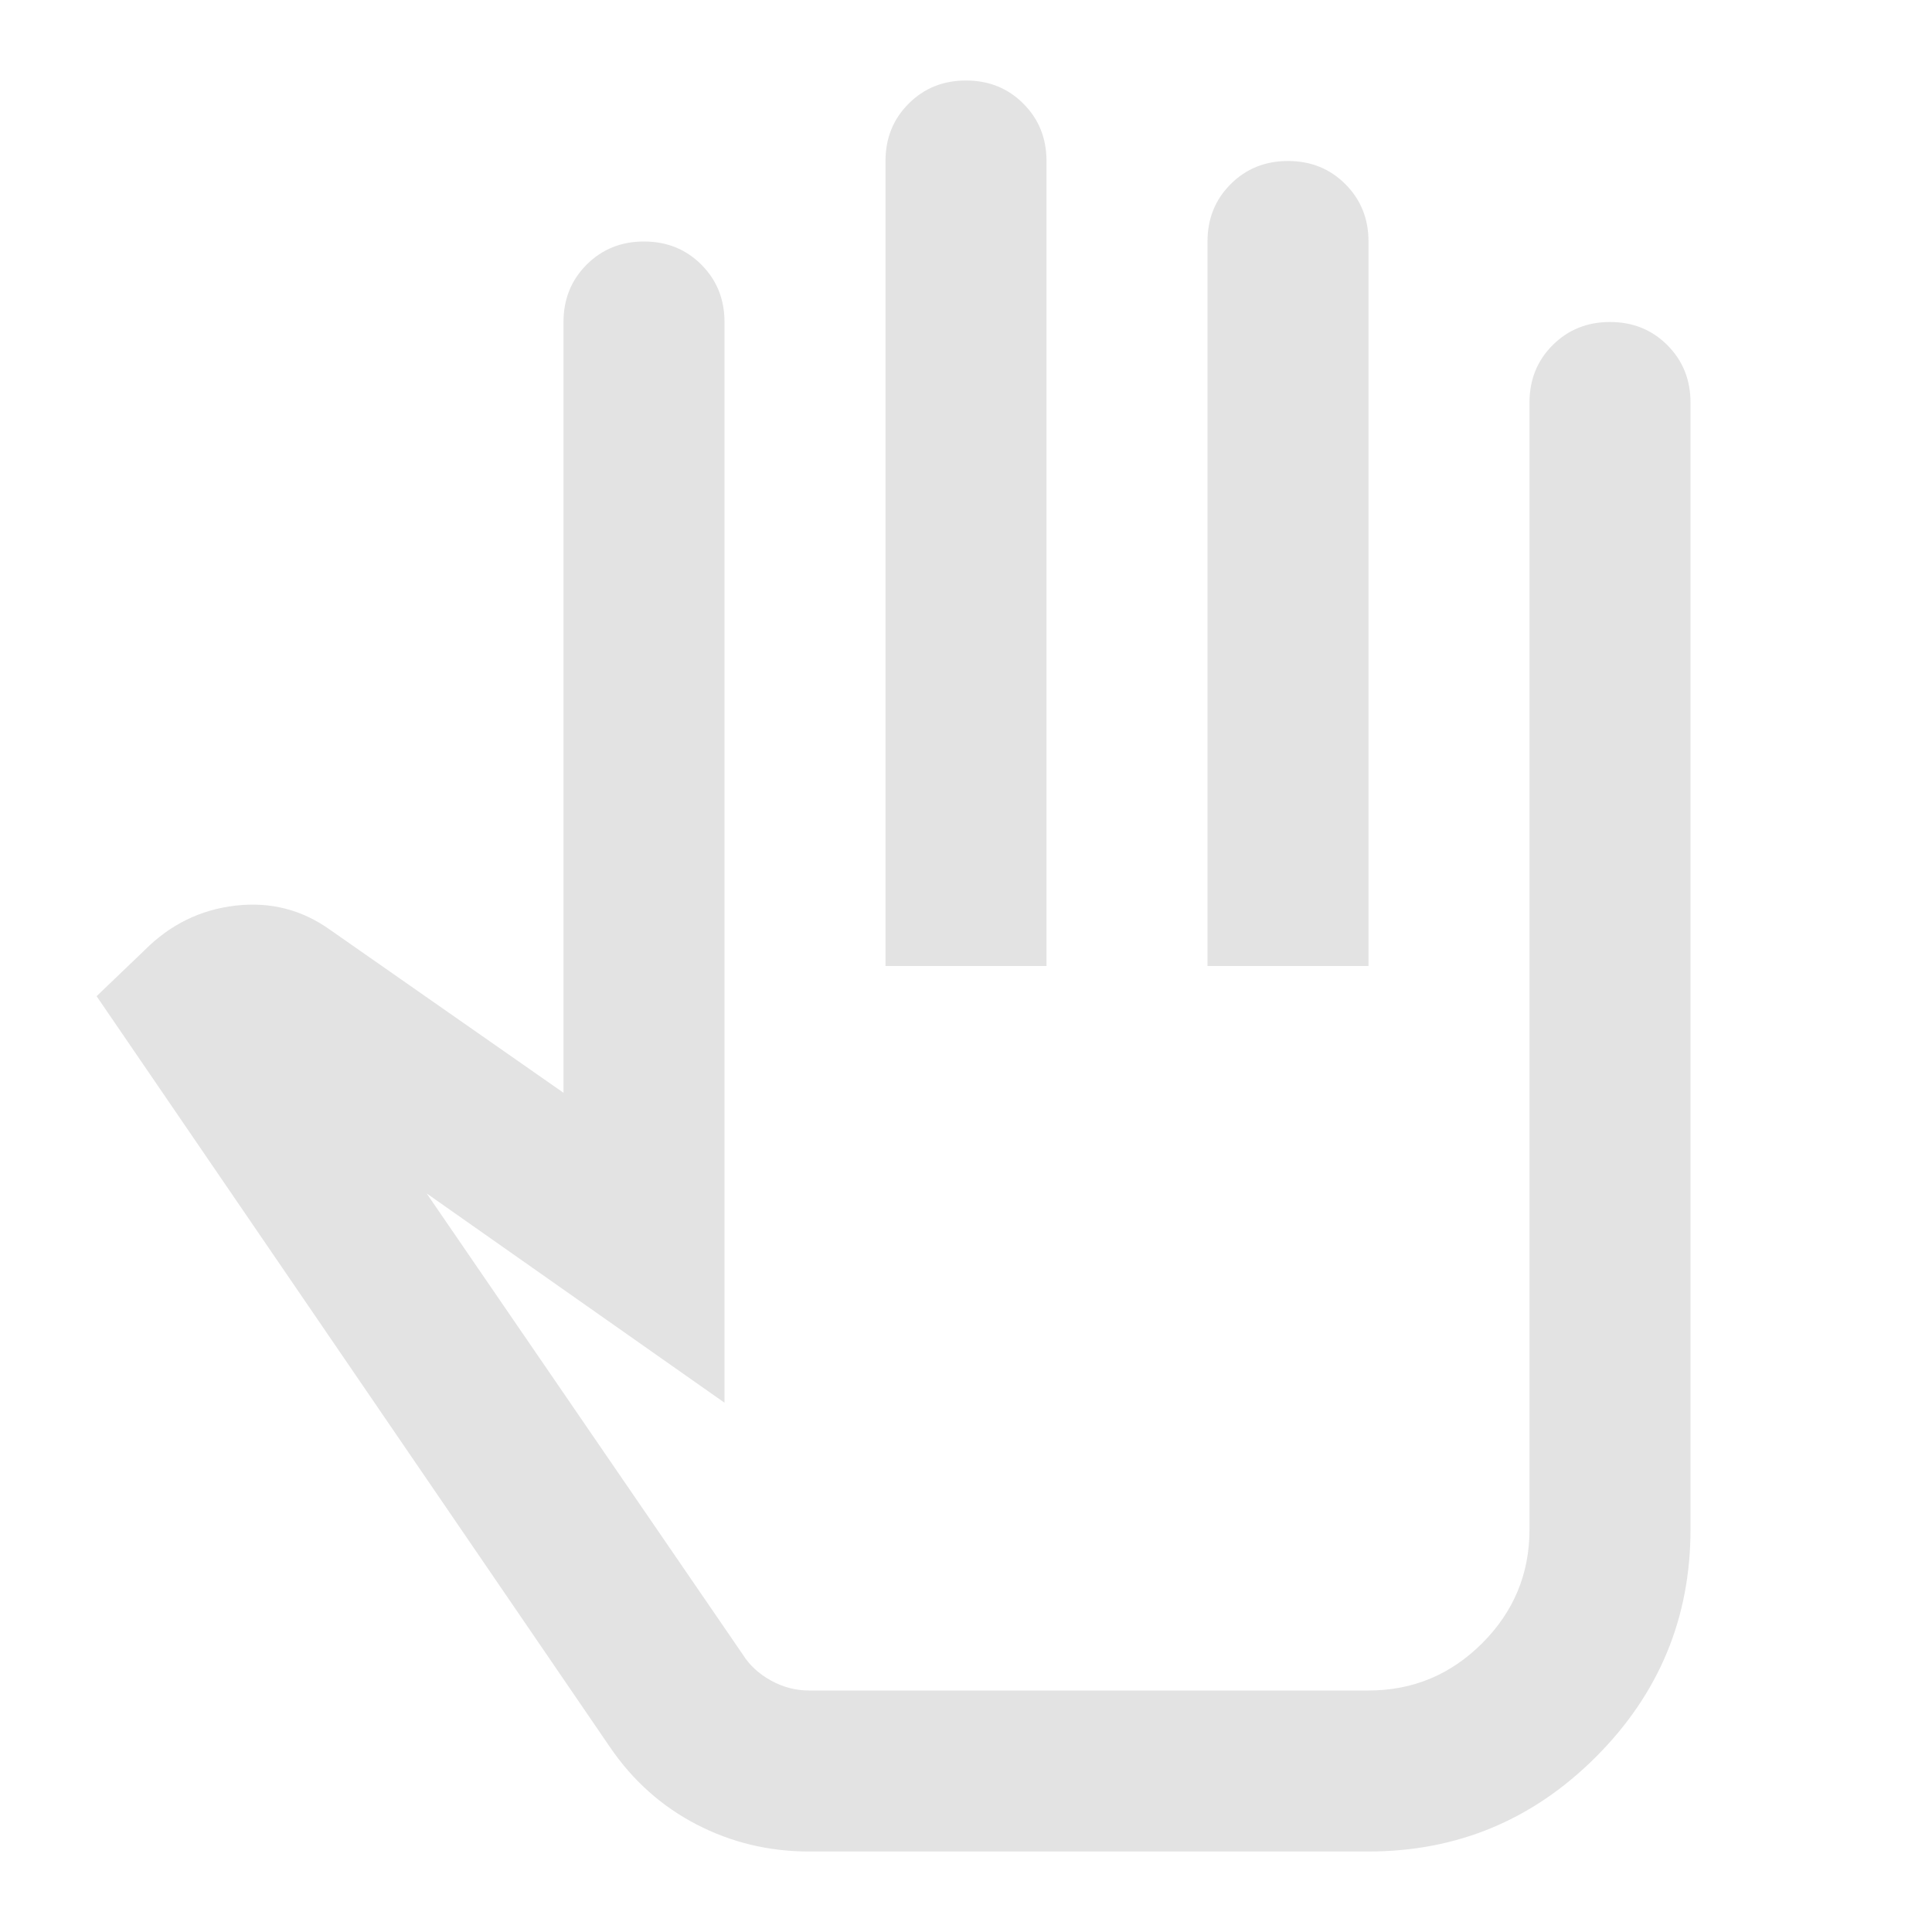
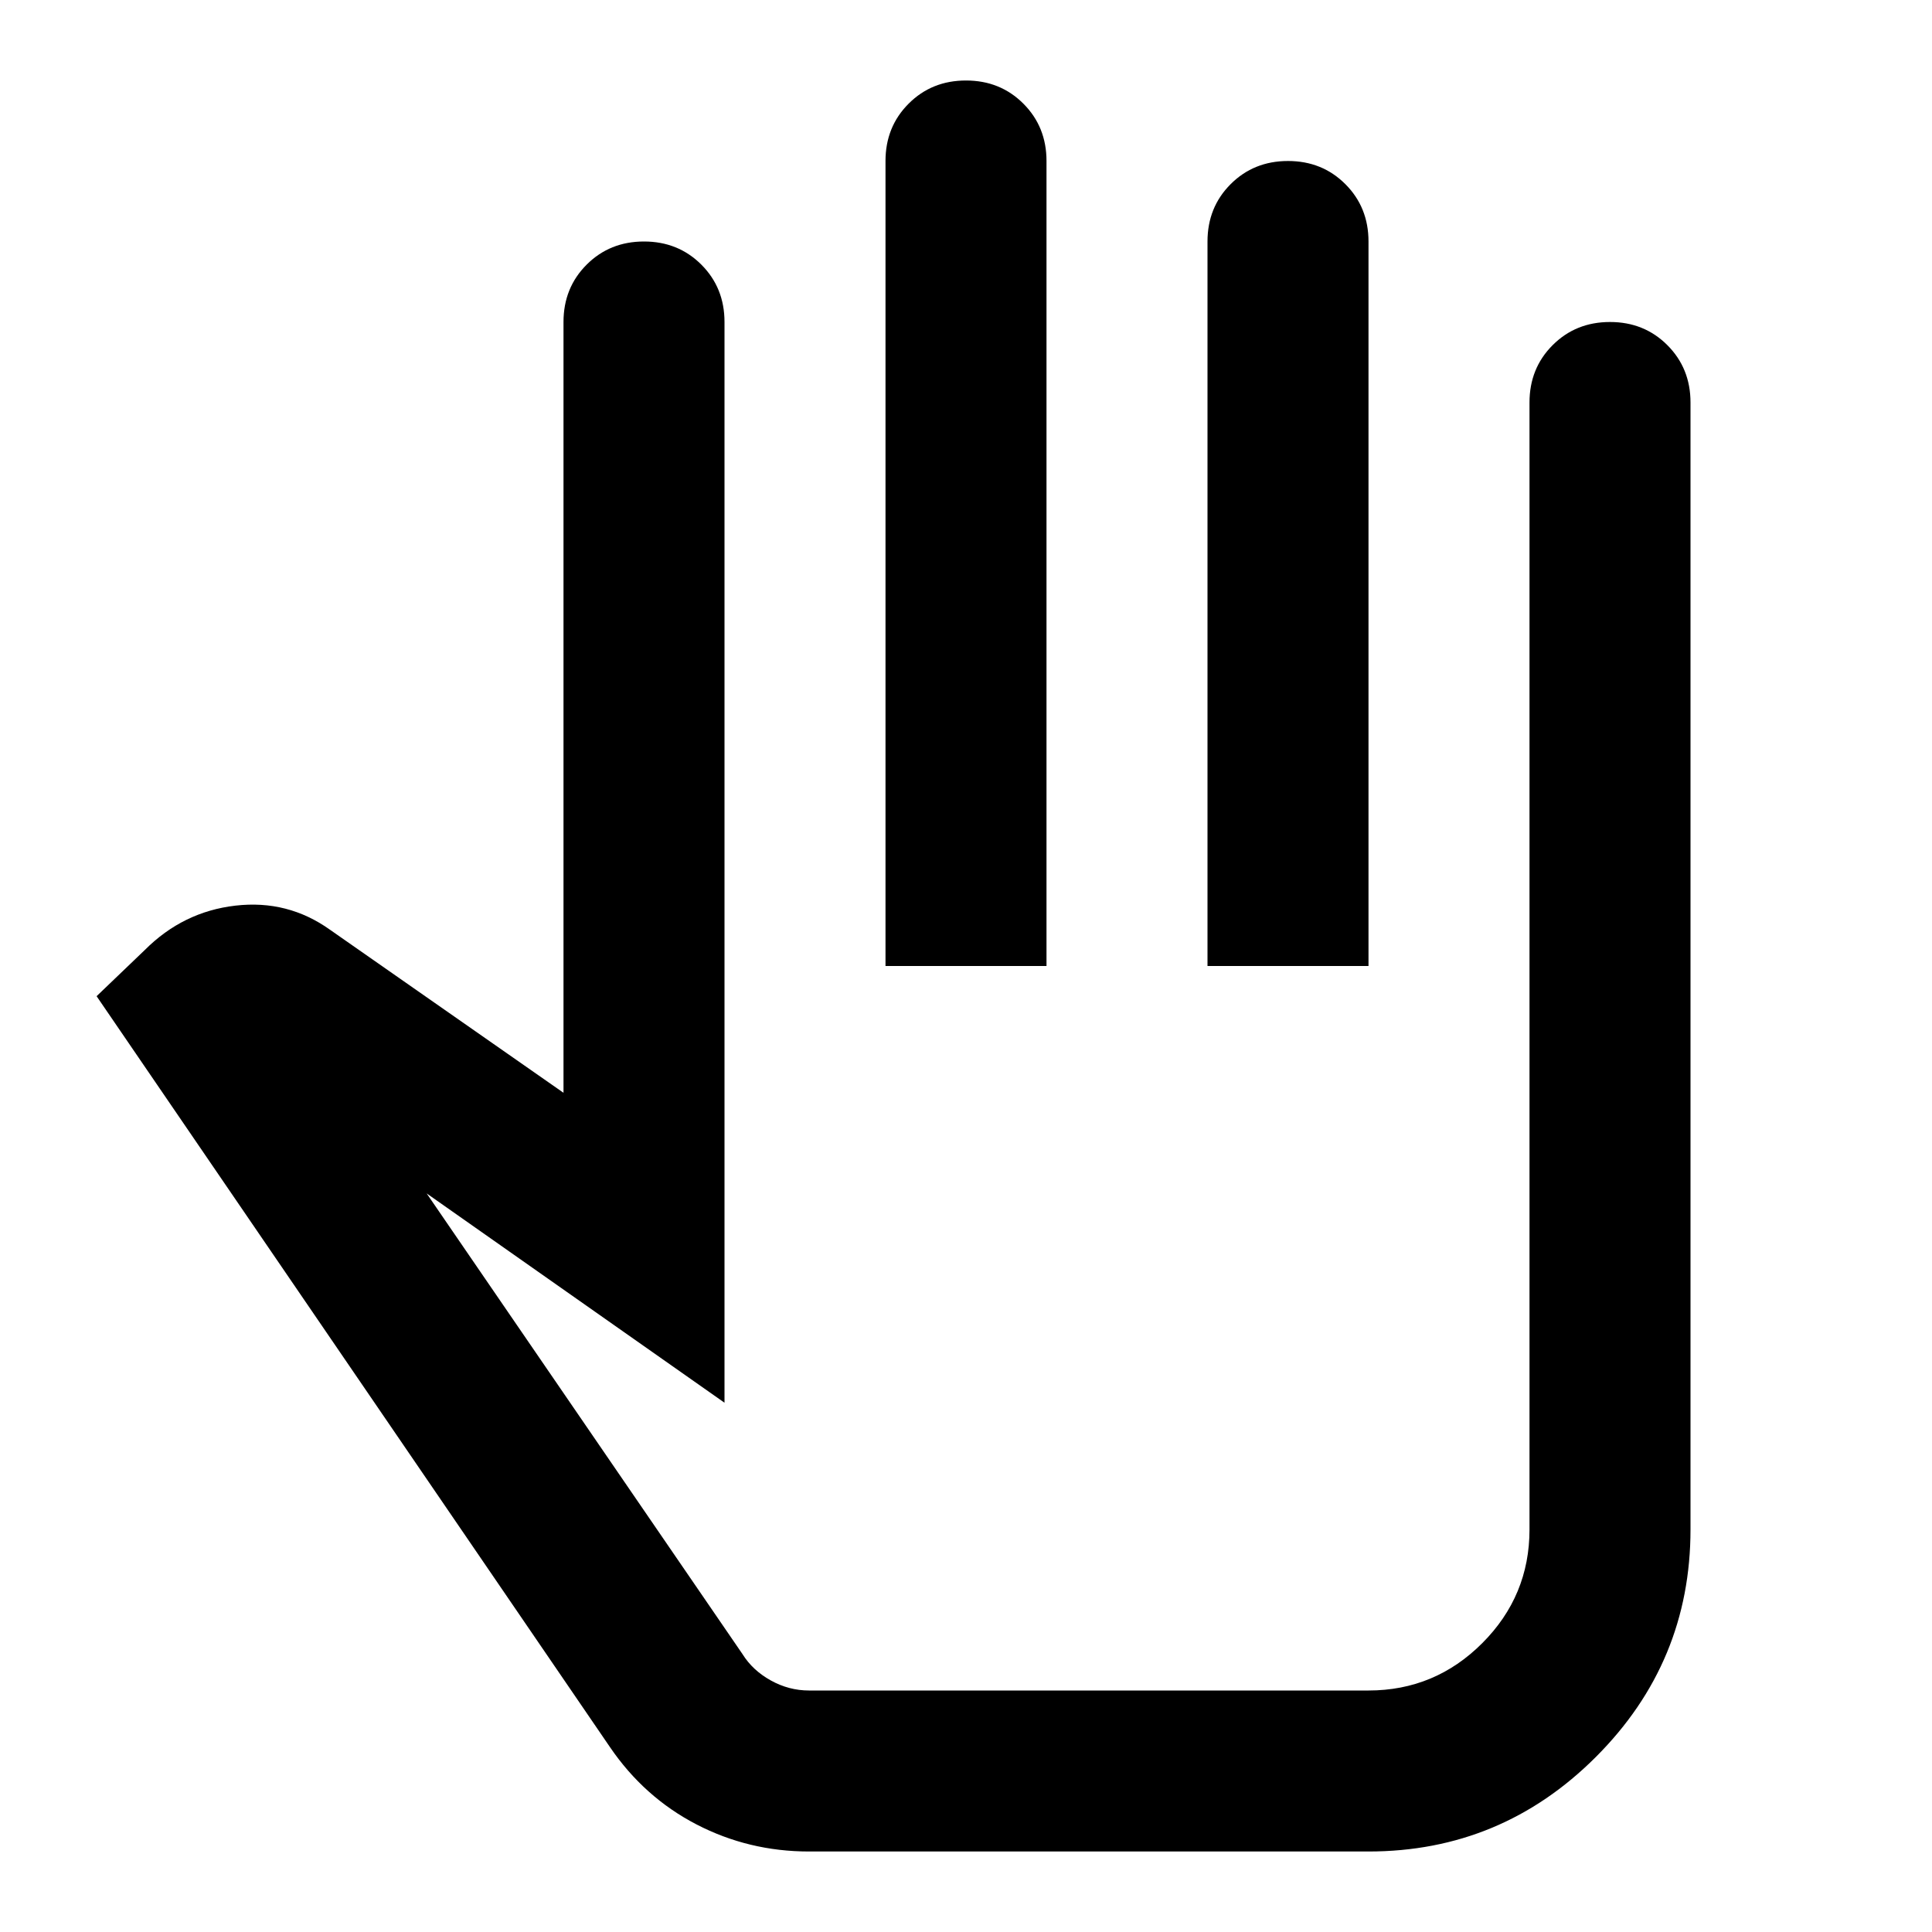
- <svg xmlns="http://www.w3.org/2000/svg" height="24px" viewBox="0 -960 960 960" width="24px" fill="#e3e3e3">
+ <svg xmlns="http://www.w3.org/2000/svg" height="24px" viewBox="0 -960 960 960" width="24px" fill="currentColor">
  <path d="M402-40q-30 0-56-13.5T303-92L48-465l24-23q19-19 45-22t47 12l116 81v-383q0-17 11.5-28.5T320-840q17 0 28.5 11.5T360-800v537L212-367l157 229q5 8 14 13t19 5h278q33 0 56.5-23.5T760-200v-560q0-17 11.5-28.5T800-800q17 0 28.5 11.5T840-760v560q0 66-47 113T680-40H402Zm38-440v-400q0-17 11.5-28.5T480-920q17 0 28.5 11.5T520-880v400h-80Zm160 0v-360q0-17 11.5-28.5T640-880q17 0 28.5 11.5T680-840v360h-80ZM486-300Z" />
</svg>
